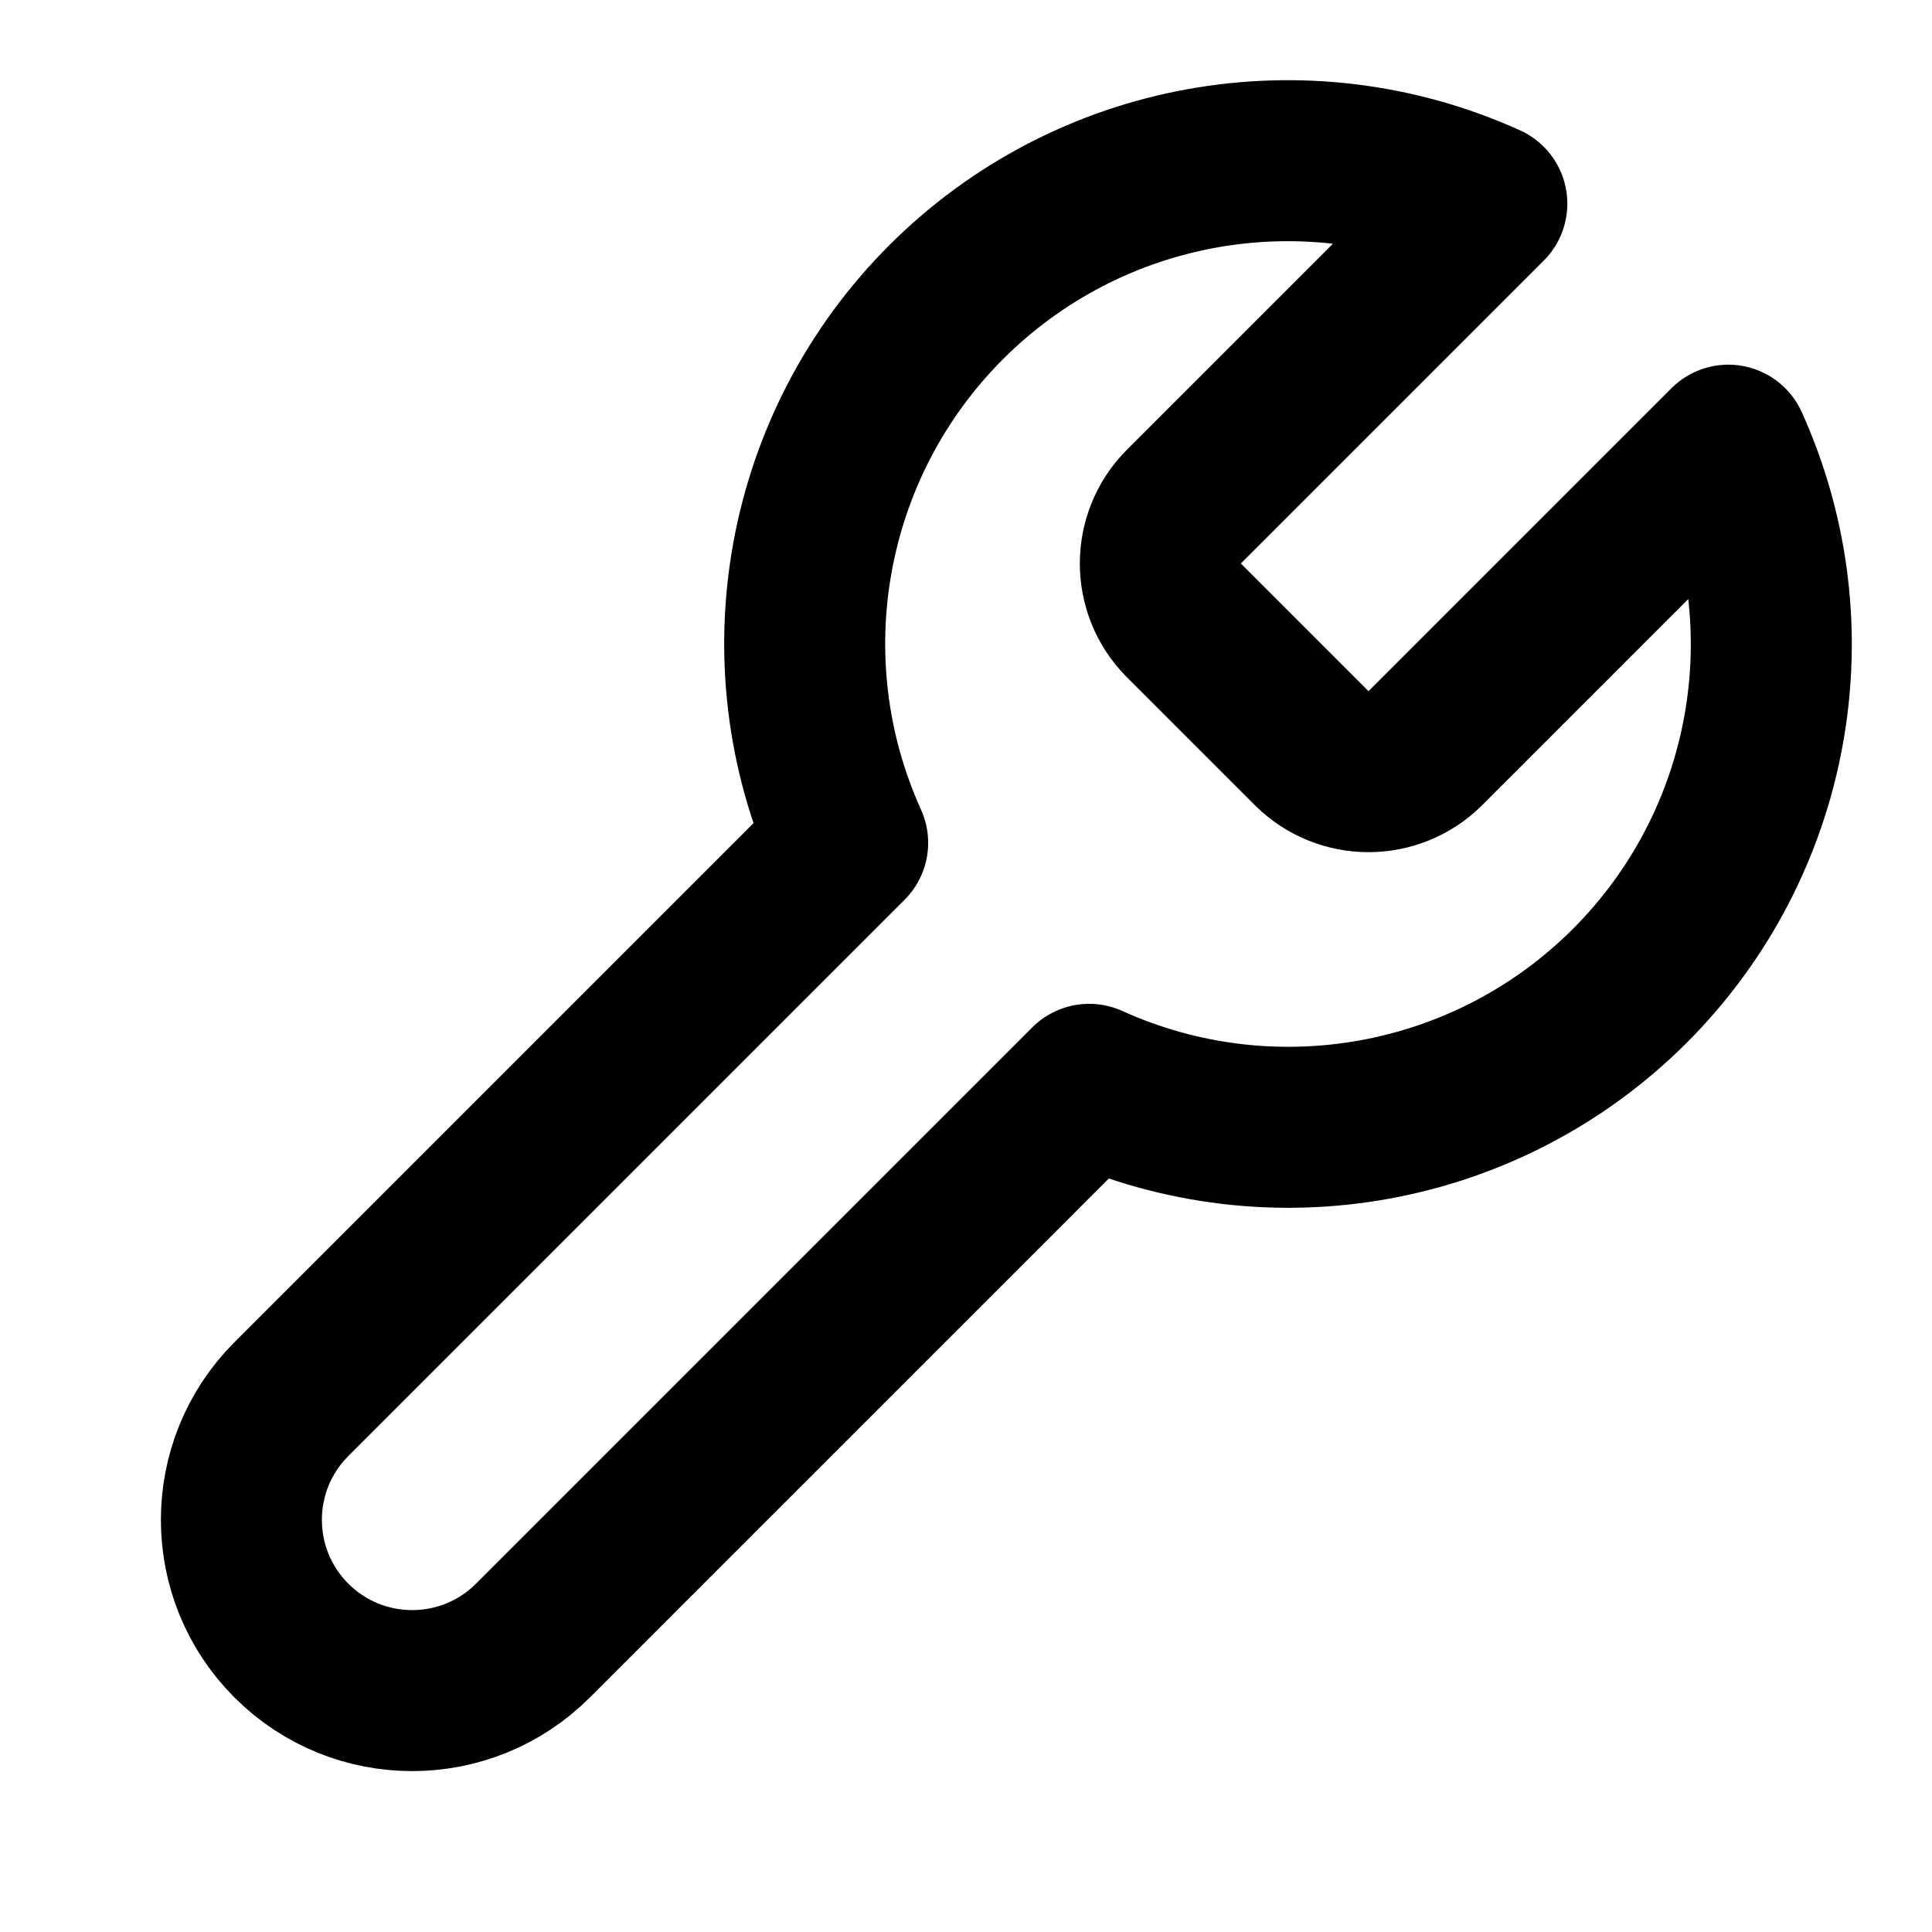
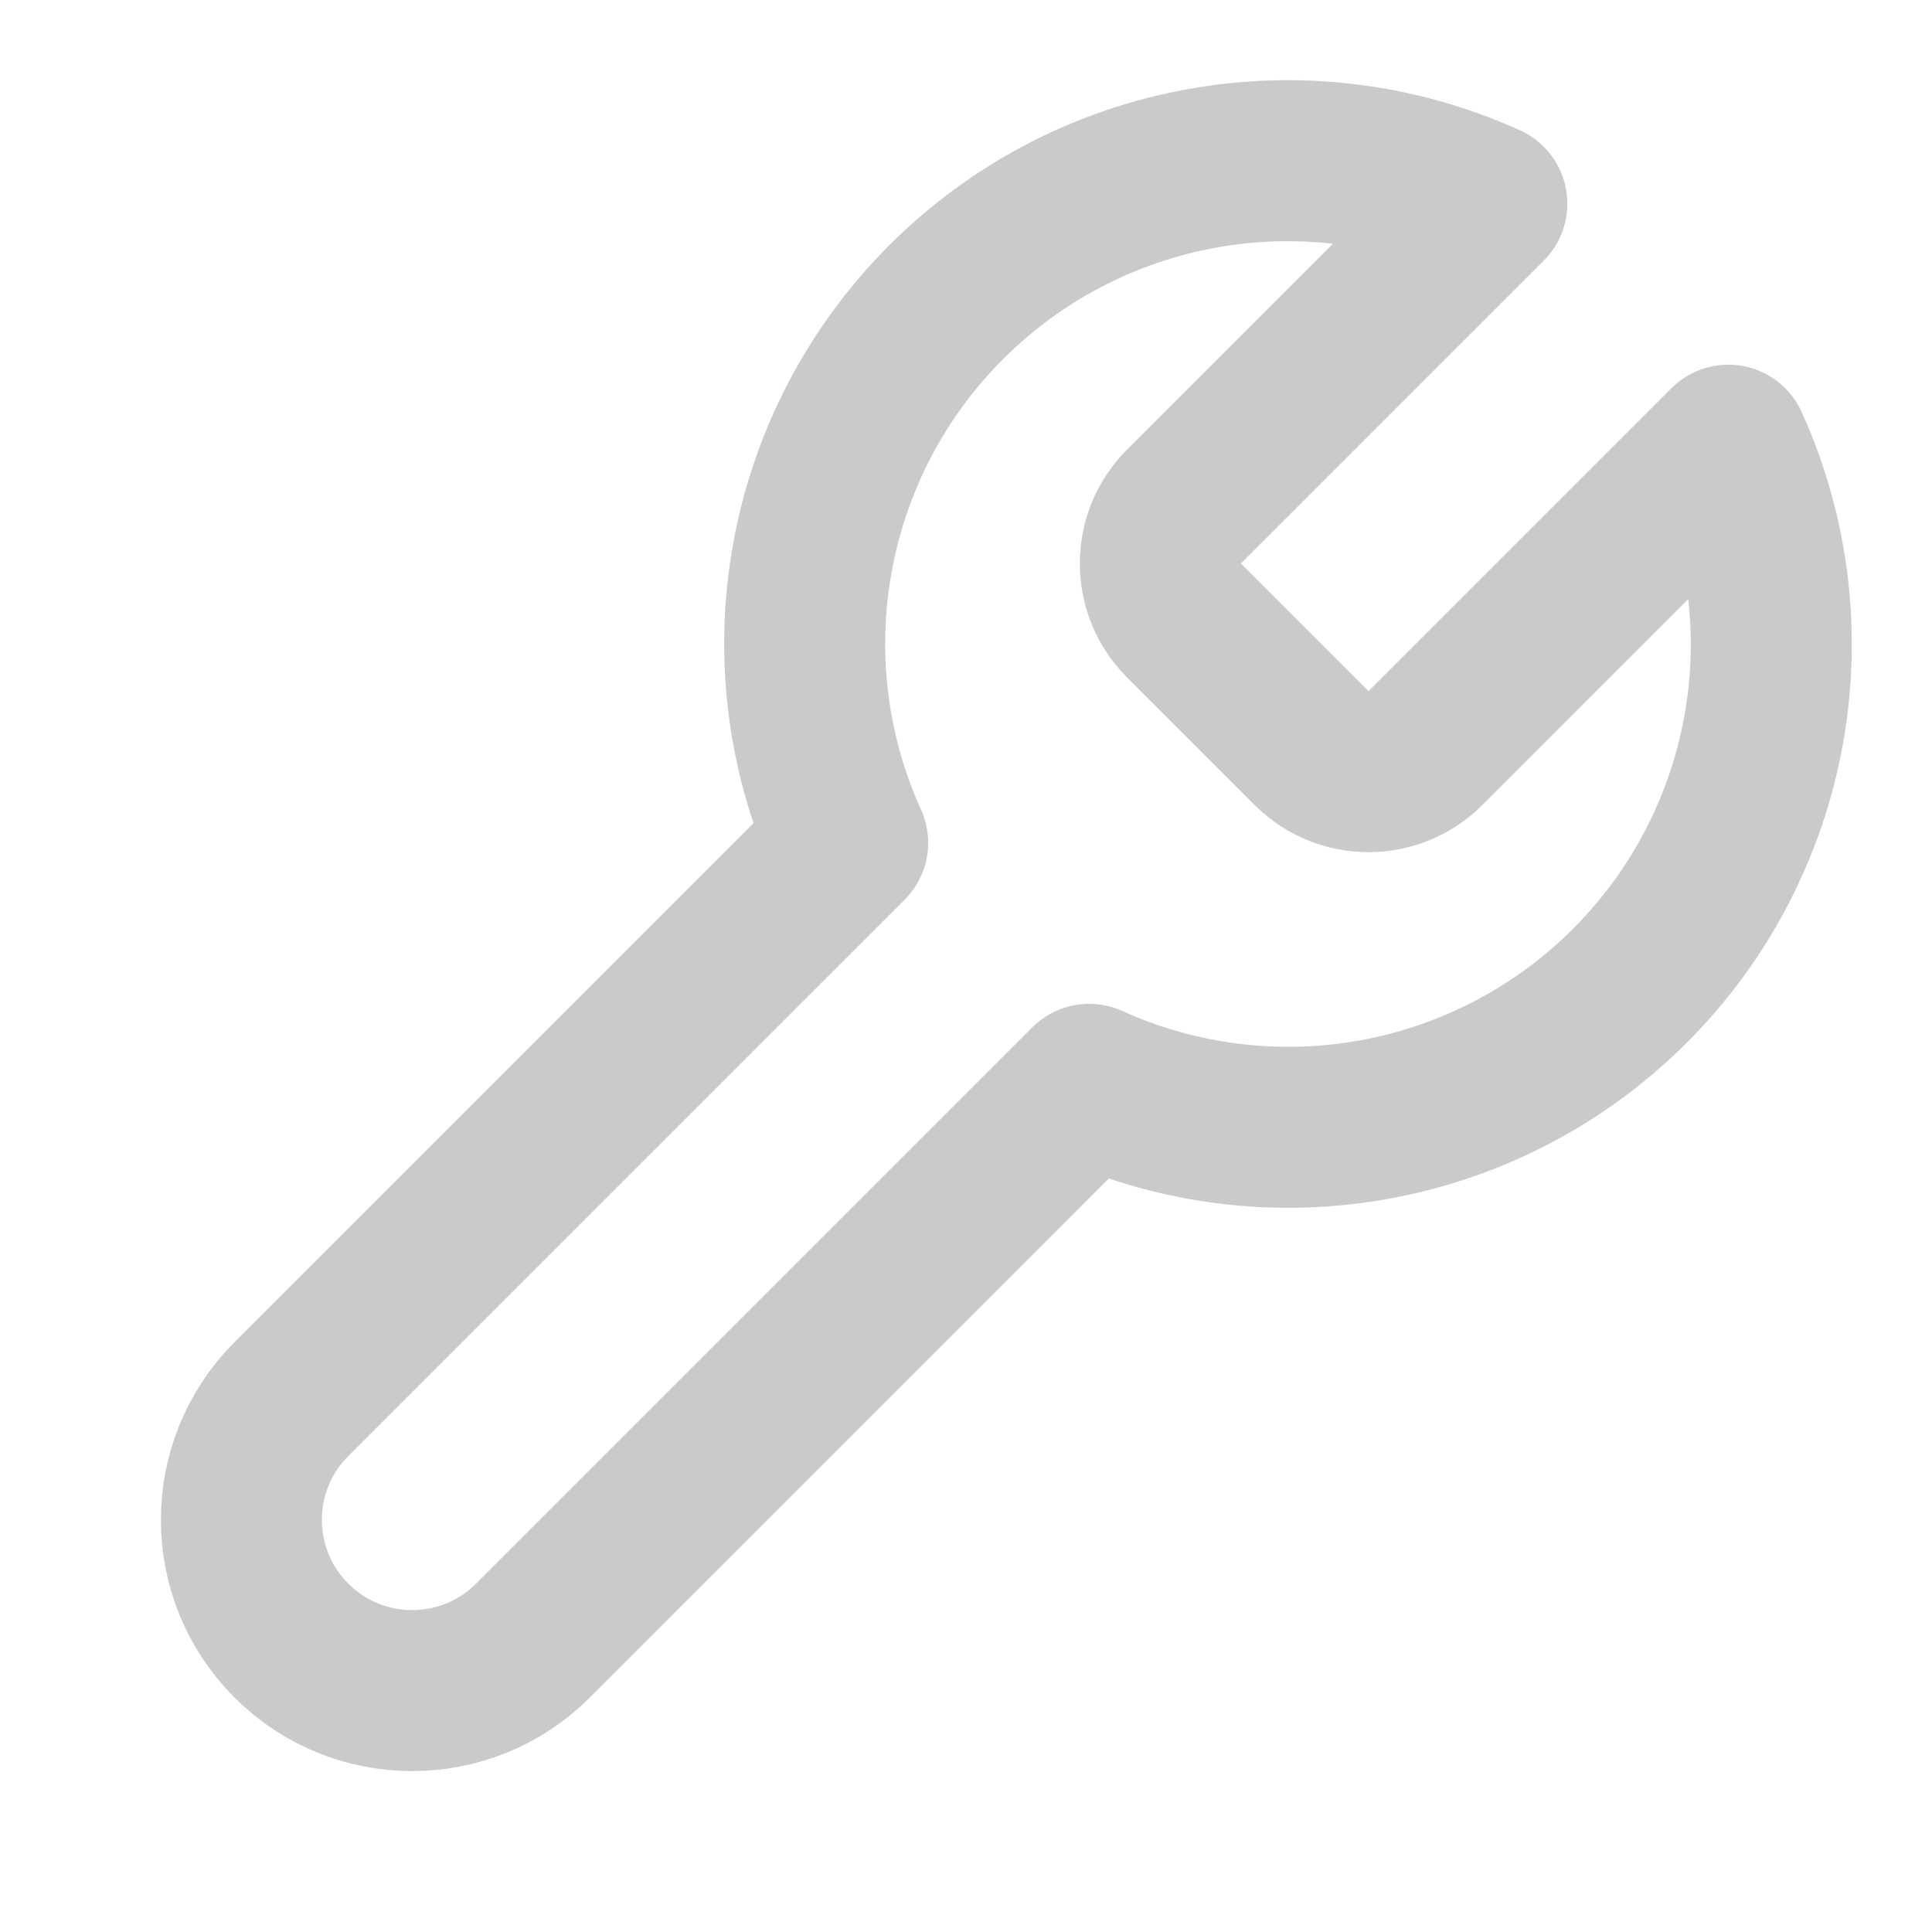
- <svg xmlns="http://www.w3.org/2000/svg" width="24" height="24" viewBox="0 0 24 24" fill="none" stroke="currentColor" stroke-width="2" stroke-linecap="round" stroke-linejoin="round" class="feather feather-tool">
+ <svg xmlns="http://www.w3.org/2000/svg" width="32" height="32" viewBox="0 0 24 24" fill="none" stroke="#CACACA" stroke-width="2" stroke-linecap="round" stroke-linejoin="round" class="feather feather-tool">
  <path d="M14.7 6.3a1 1 0 0 0 0 1.4l1.6 1.6a1 1 0 0 0 1.4 0l3.77-3.77a6 6 0 0 1-7.94 7.94l-6.91 6.91a2.12 2.12 0 0 1-3-3l6.91-6.91a6 6 0 0 1 7.94-7.94l-3.76 3.76z" />
</svg>
